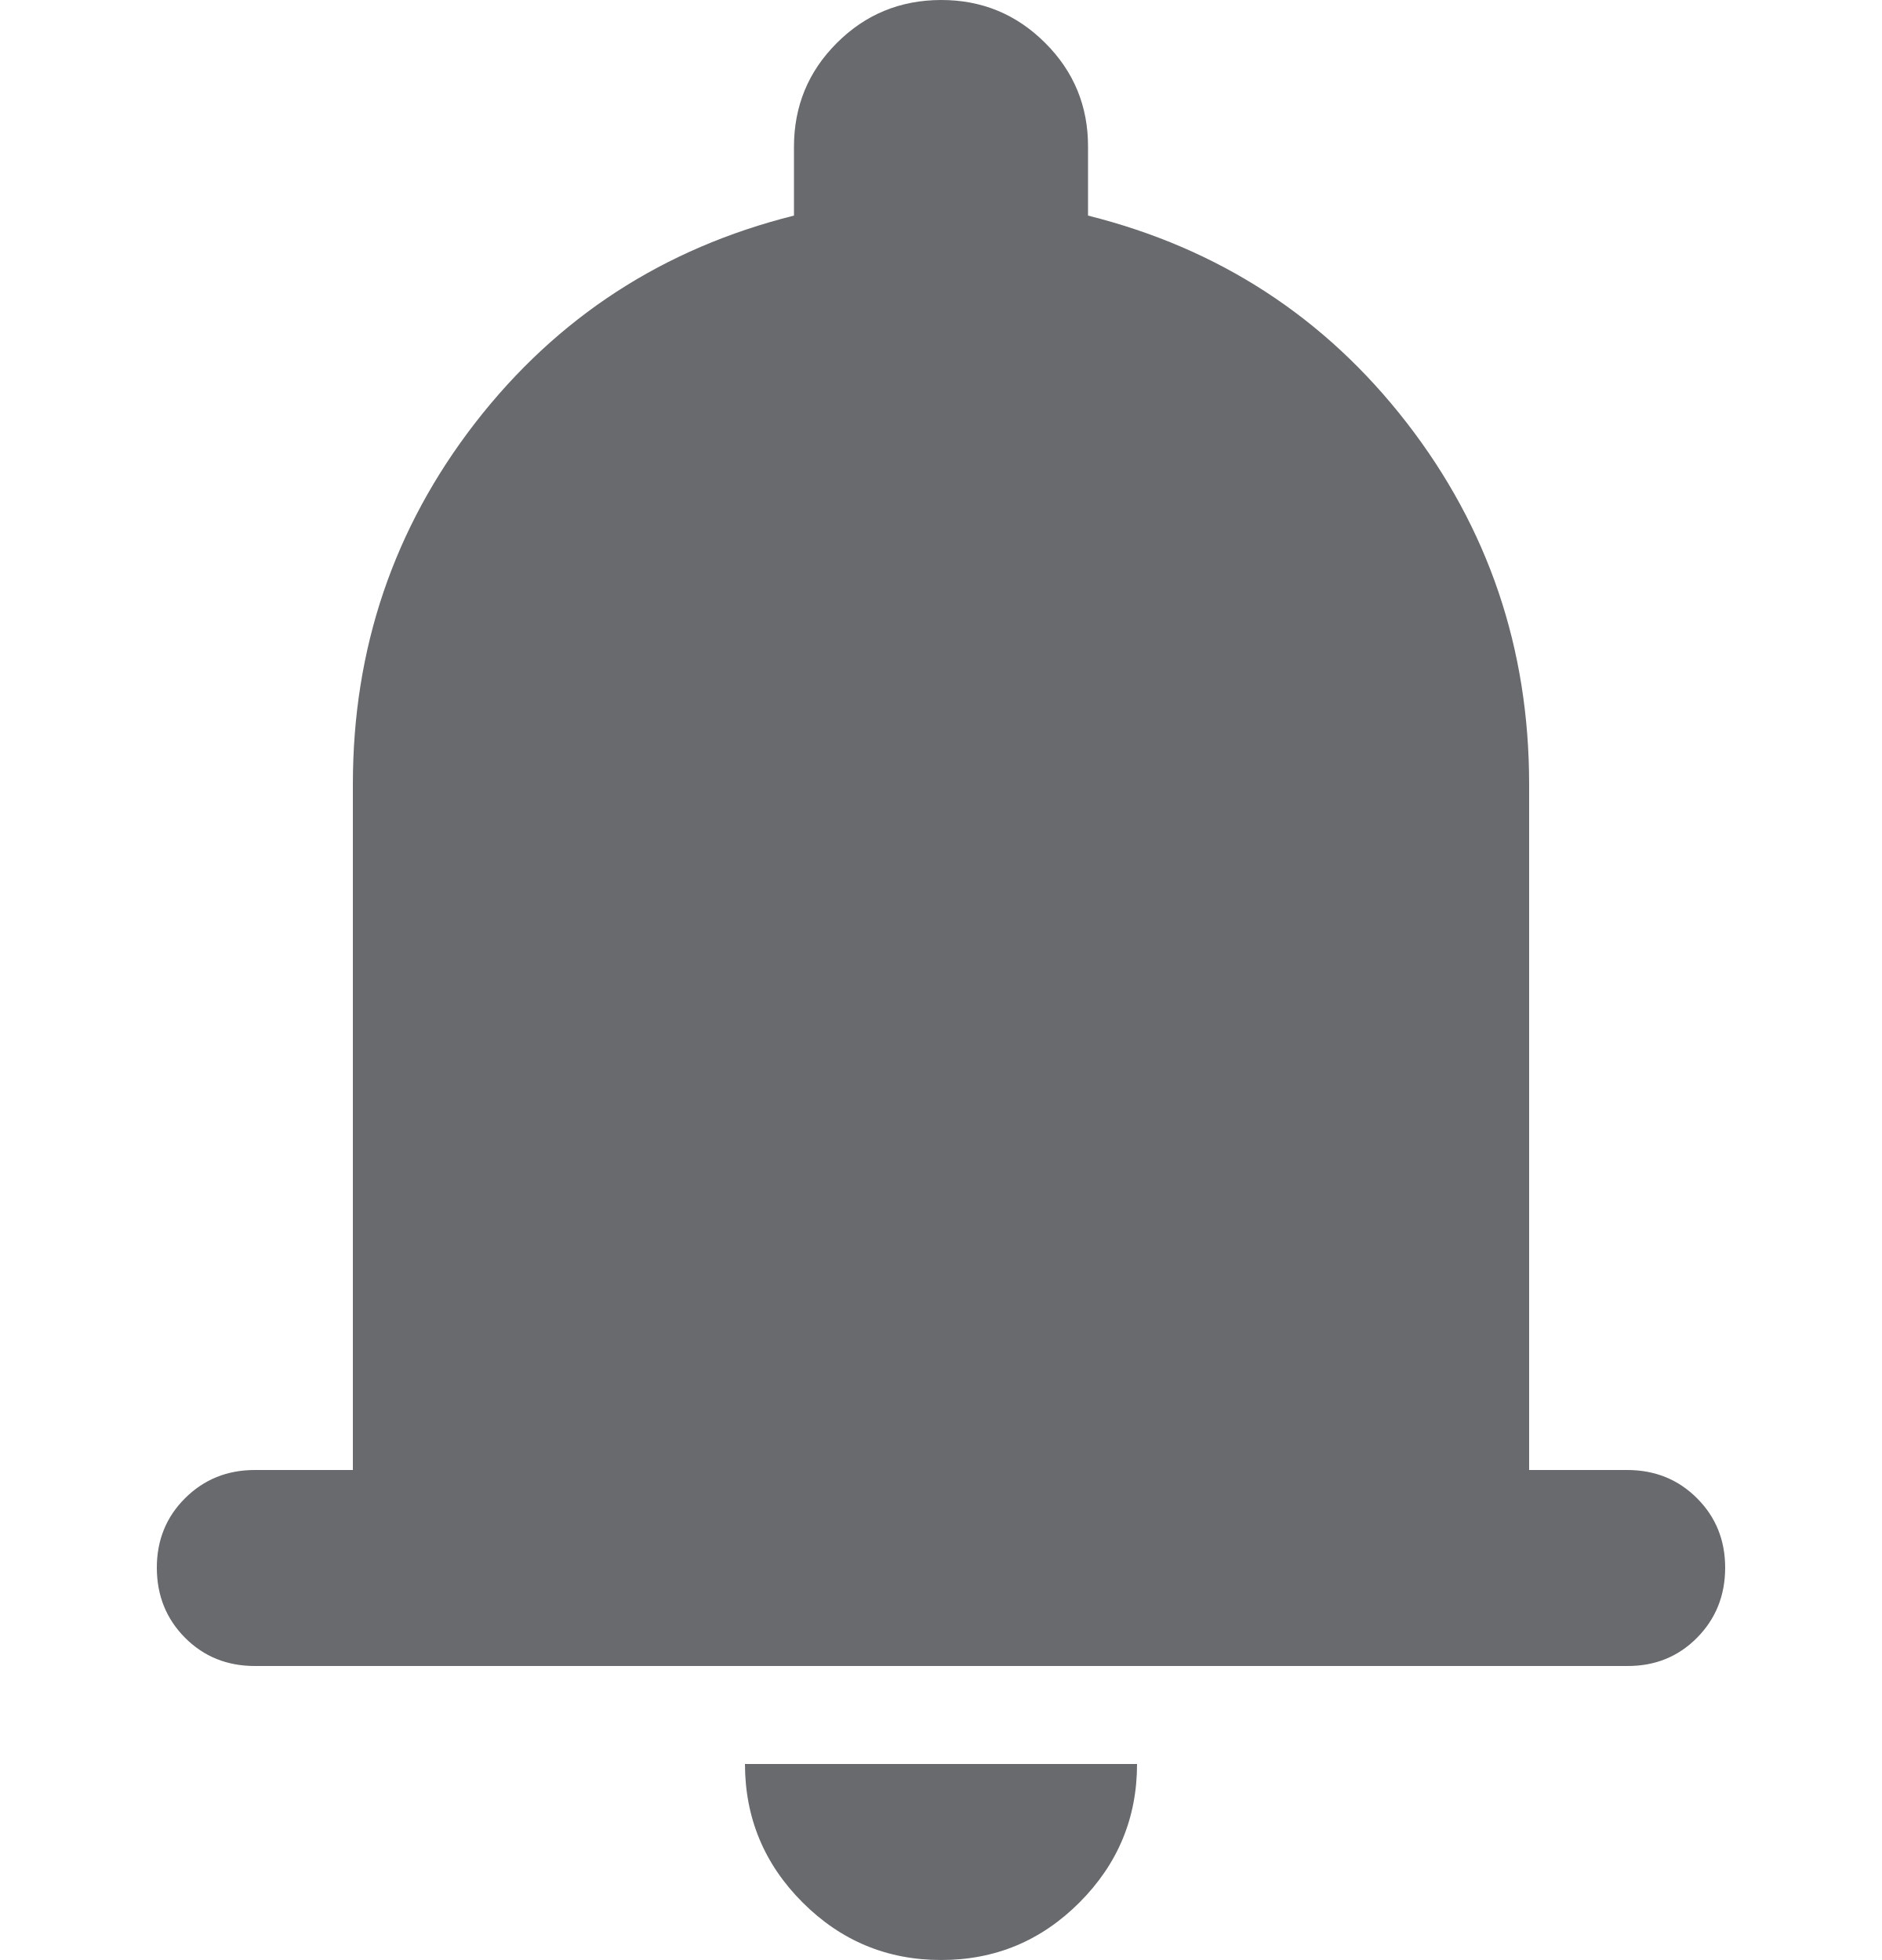
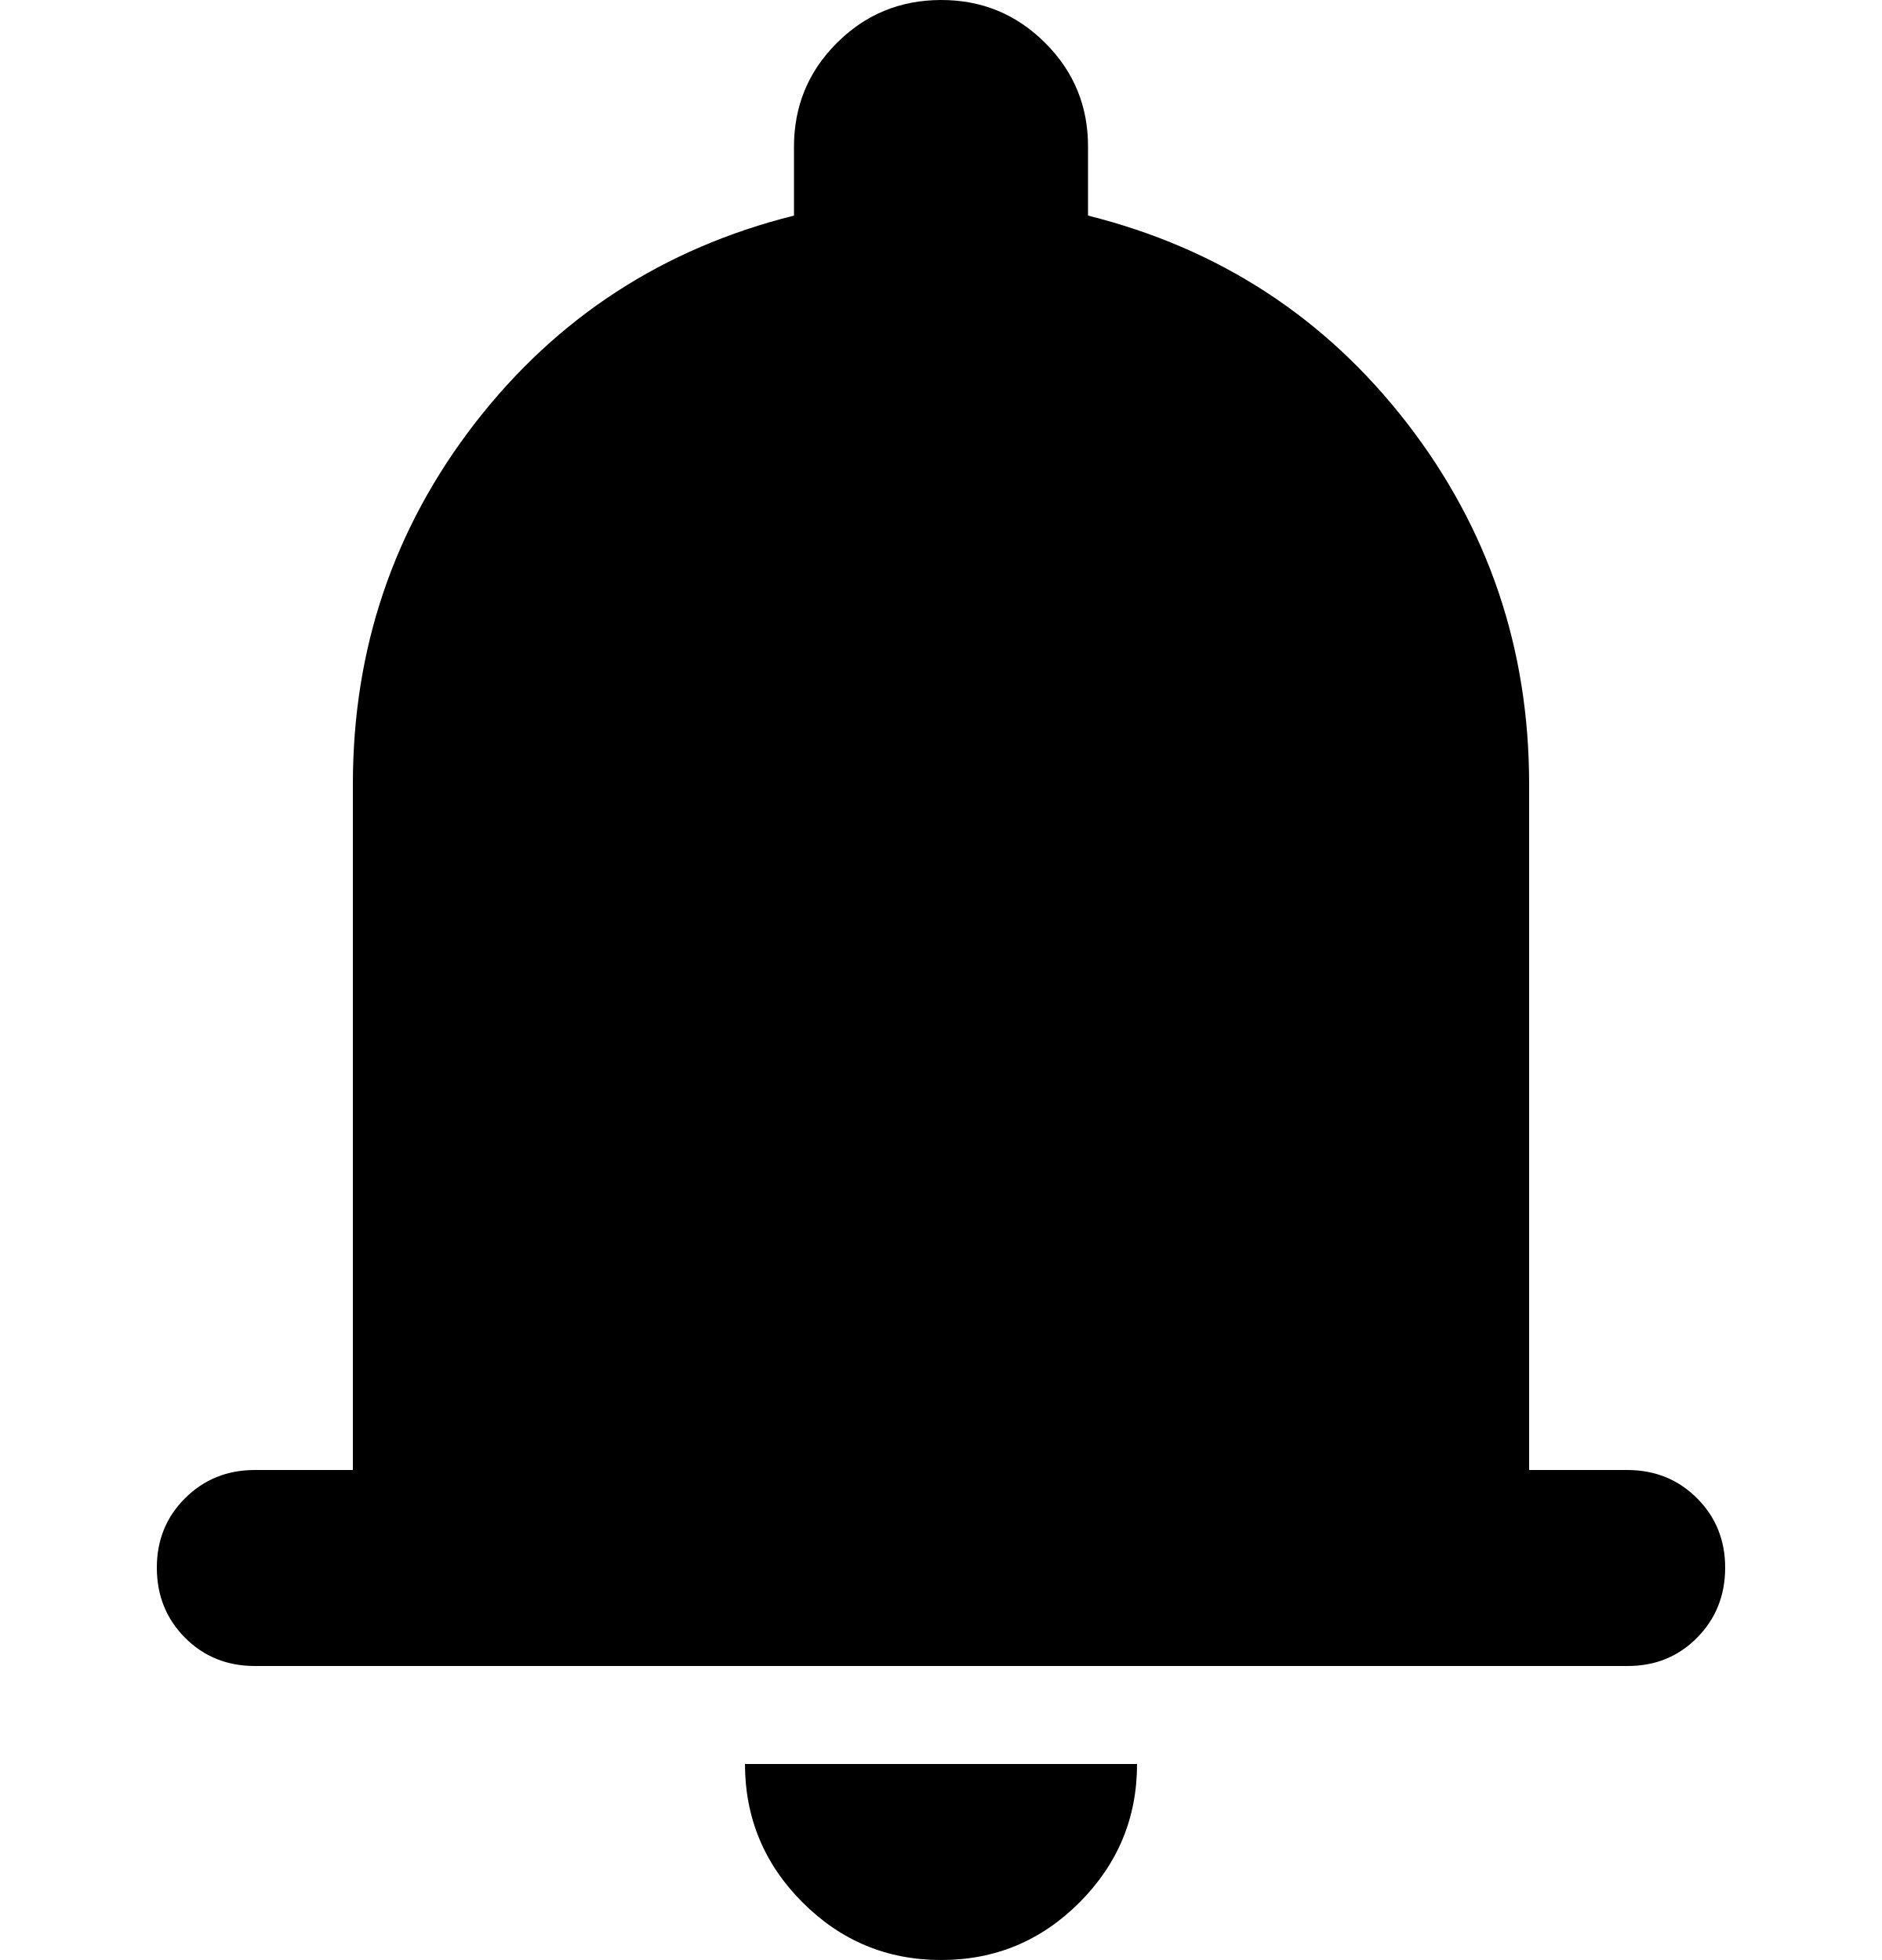
<svg xmlns="http://www.w3.org/2000/svg" width="24" height="25" viewBox="0 0 24 25" fill="none">
-   <path d="M3.25 21.25C2.896 21.25 2.599 21.13 2.36 20.89C2.121 20.65 2.001 20.353 2 20C1.999 19.647 2.119 19.35 2.36 19.11C2.601 18.87 2.897 18.75 3.25 18.75H4.5V10C4.5 8.271 5.021 6.735 6.062 5.391C7.104 4.048 8.458 3.167 10.125 2.75V1.875C10.125 1.354 10.307 0.912 10.672 0.548C11.037 0.183 11.48 0.001 12 2.84091e-06C12.52 -0.001 12.963 0.182 13.329 0.548C13.695 0.913 13.877 1.356 13.875 1.875V2.75C15.542 3.167 16.896 4.047 17.938 5.391C18.979 6.735 19.5 8.272 19.5 10V18.75H20.75C21.104 18.75 21.401 18.87 21.641 19.11C21.881 19.35 22.001 19.647 22 20C21.999 20.353 21.879 20.65 21.64 20.891C21.401 21.132 21.104 21.252 20.75 21.25H3.25ZM12 25C11.312 25 10.724 24.755 10.235 24.266C9.746 23.777 9.501 23.188 9.5 22.5H14.5C14.5 23.188 14.255 23.776 13.766 24.266C13.277 24.756 12.688 25.001 12 25Z" fill="#686A6D" />
+   <path d="M3.25 21.25C2.896 21.25 2.599 21.13 2.36 20.89C2.121 20.65 2.001 20.353 2 20C1.999 19.647 2.119 19.35 2.36 19.11C2.601 18.87 2.897 18.75 3.25 18.75H4.5V10C4.5 8.271 5.021 6.735 6.062 5.391C7.104 4.048 8.458 3.167 10.125 2.75V1.875C10.125 1.354 10.307 0.912 10.672 0.548C11.037 0.183 11.48 0.001 12 2.84091e-06C12.52 -0.001 12.963 0.182 13.329 0.548C13.695 0.913 13.877 1.356 13.875 1.875V2.75C15.542 3.167 16.896 4.047 17.938 5.391C18.979 6.735 19.5 8.272 19.5 10V18.75H20.75C21.104 18.75 21.401 18.87 21.641 19.11C21.881 19.35 22.001 19.647 22 20C21.999 20.353 21.879 20.65 21.64 20.891C21.401 21.132 21.104 21.252 20.75 21.25H3.25ZM12 25C11.312 25 10.724 24.755 10.235 24.266C9.746 23.777 9.501 23.188 9.5 22.5H14.5C14.5 23.188 14.255 23.776 13.766 24.266C13.277 24.756 12.688 25.001 12 25Z" fill="currentColor" />
</svg>
